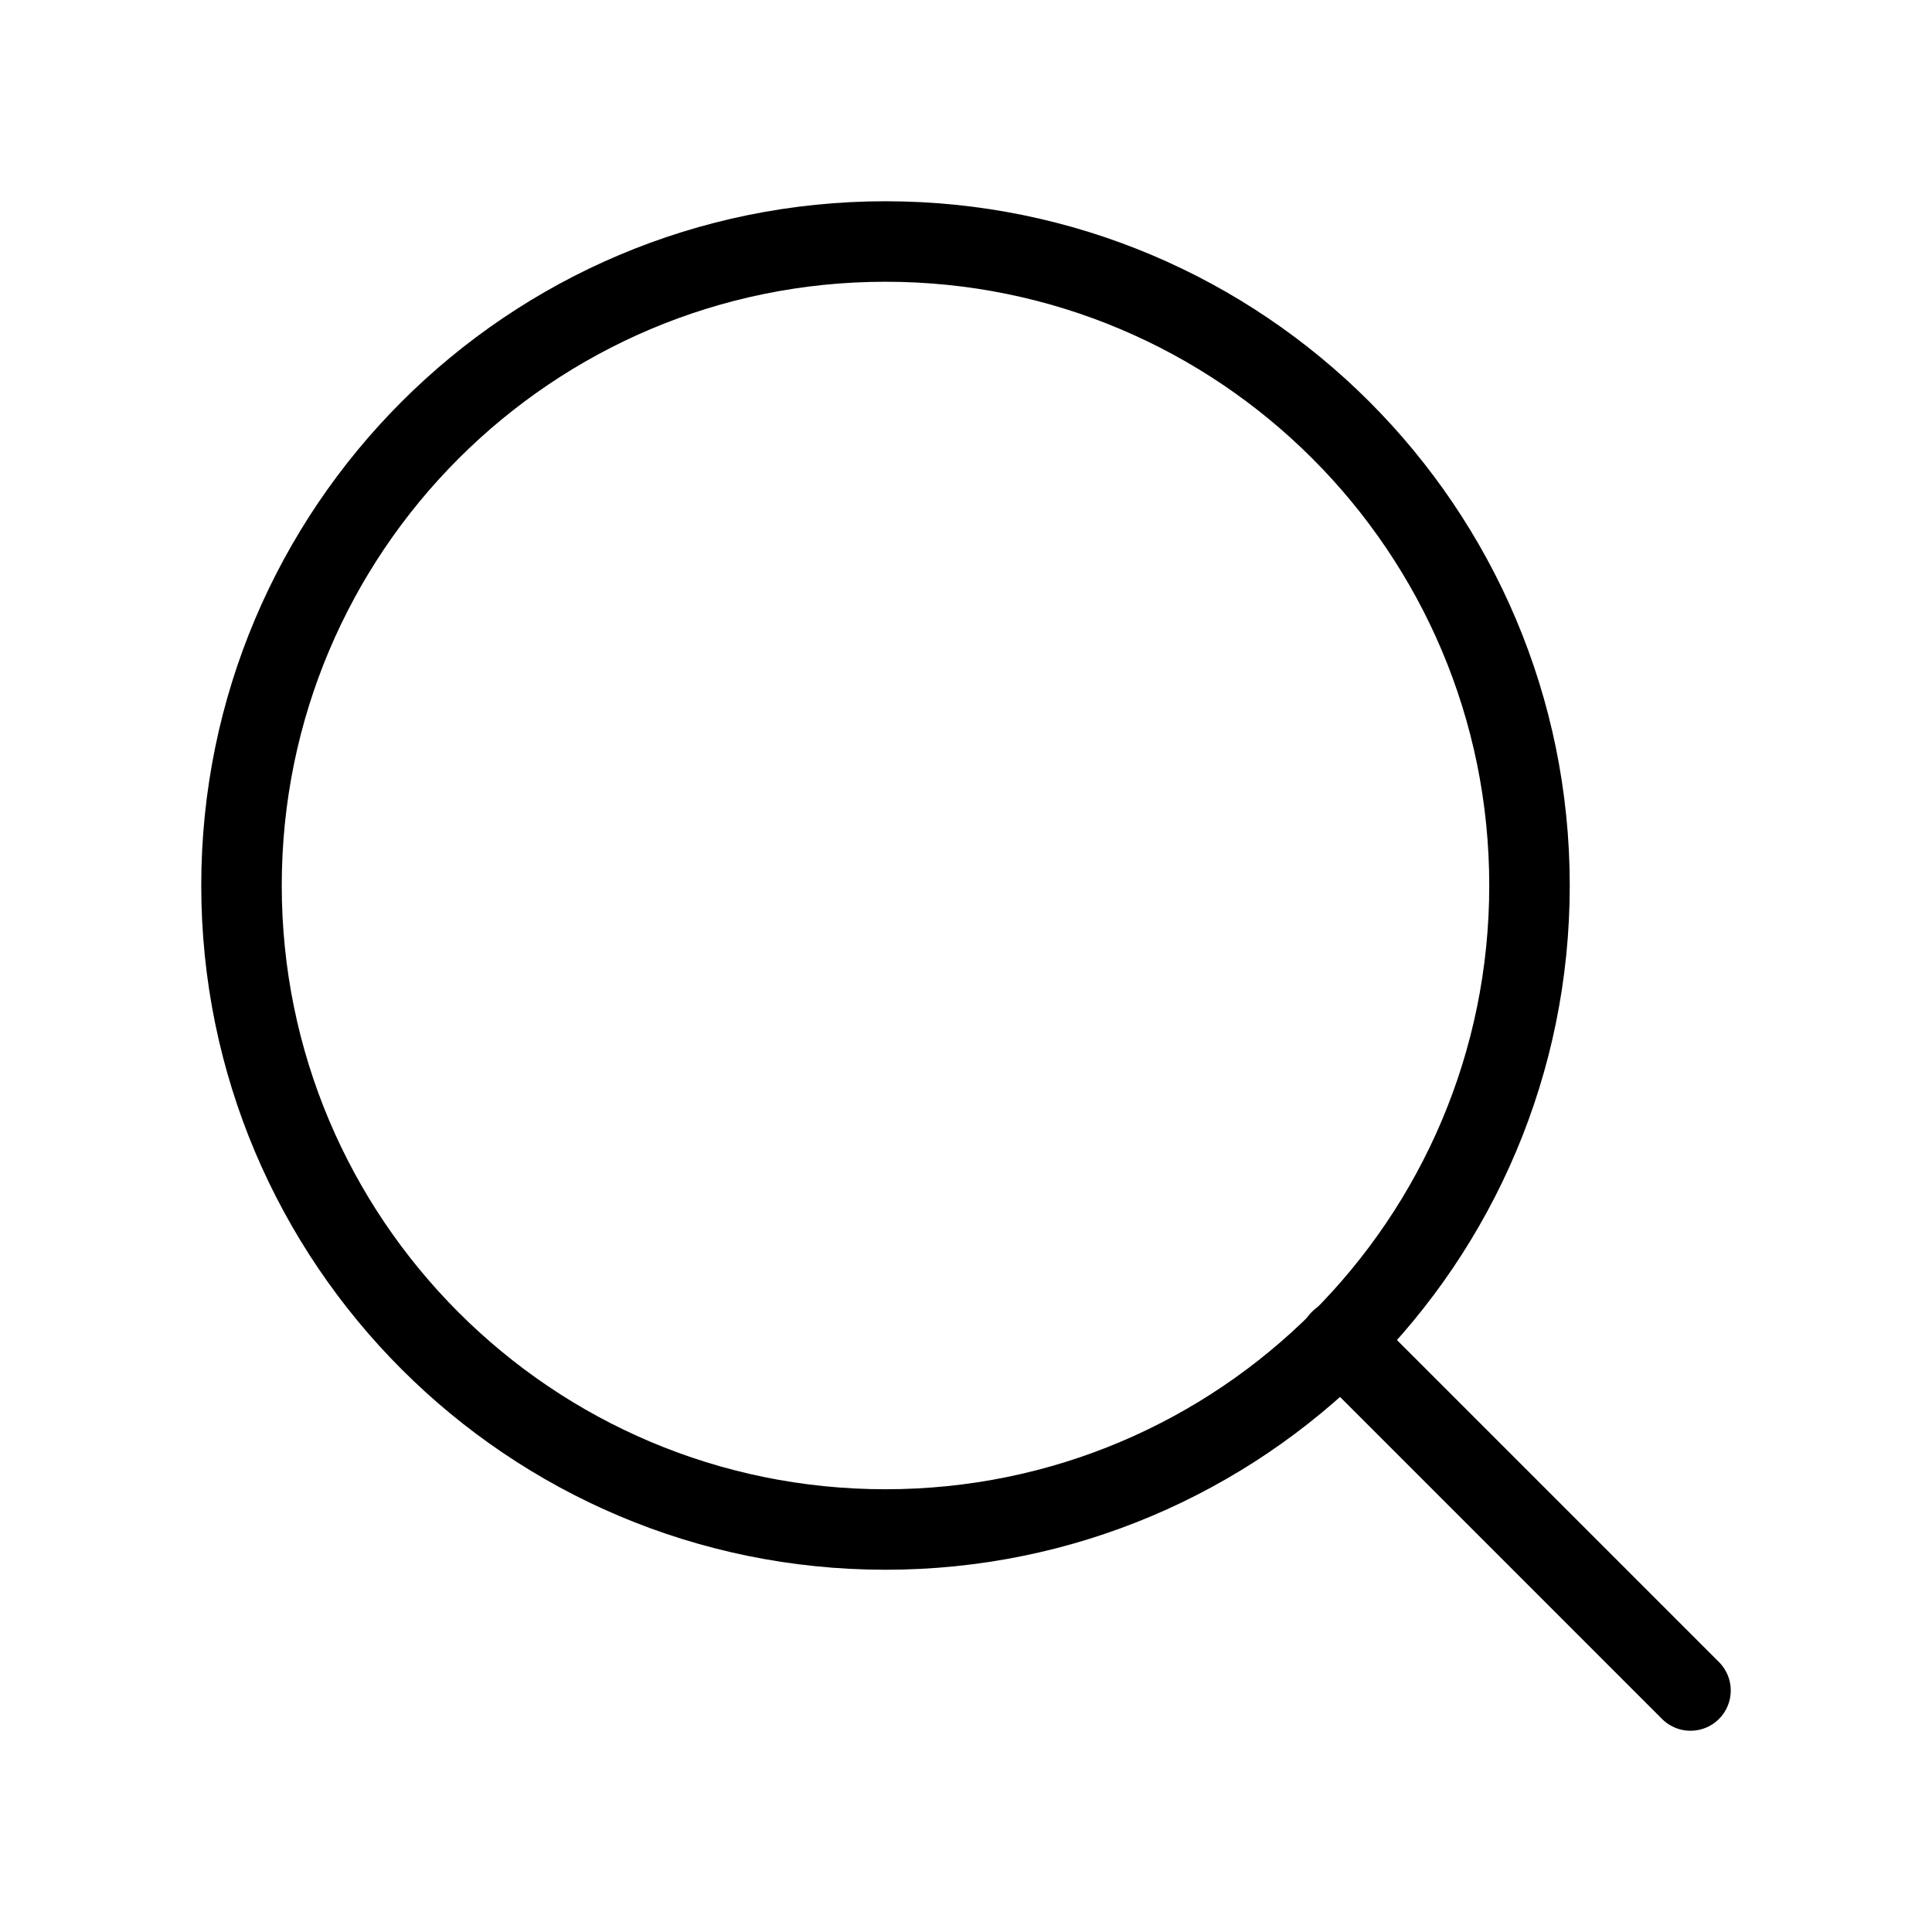
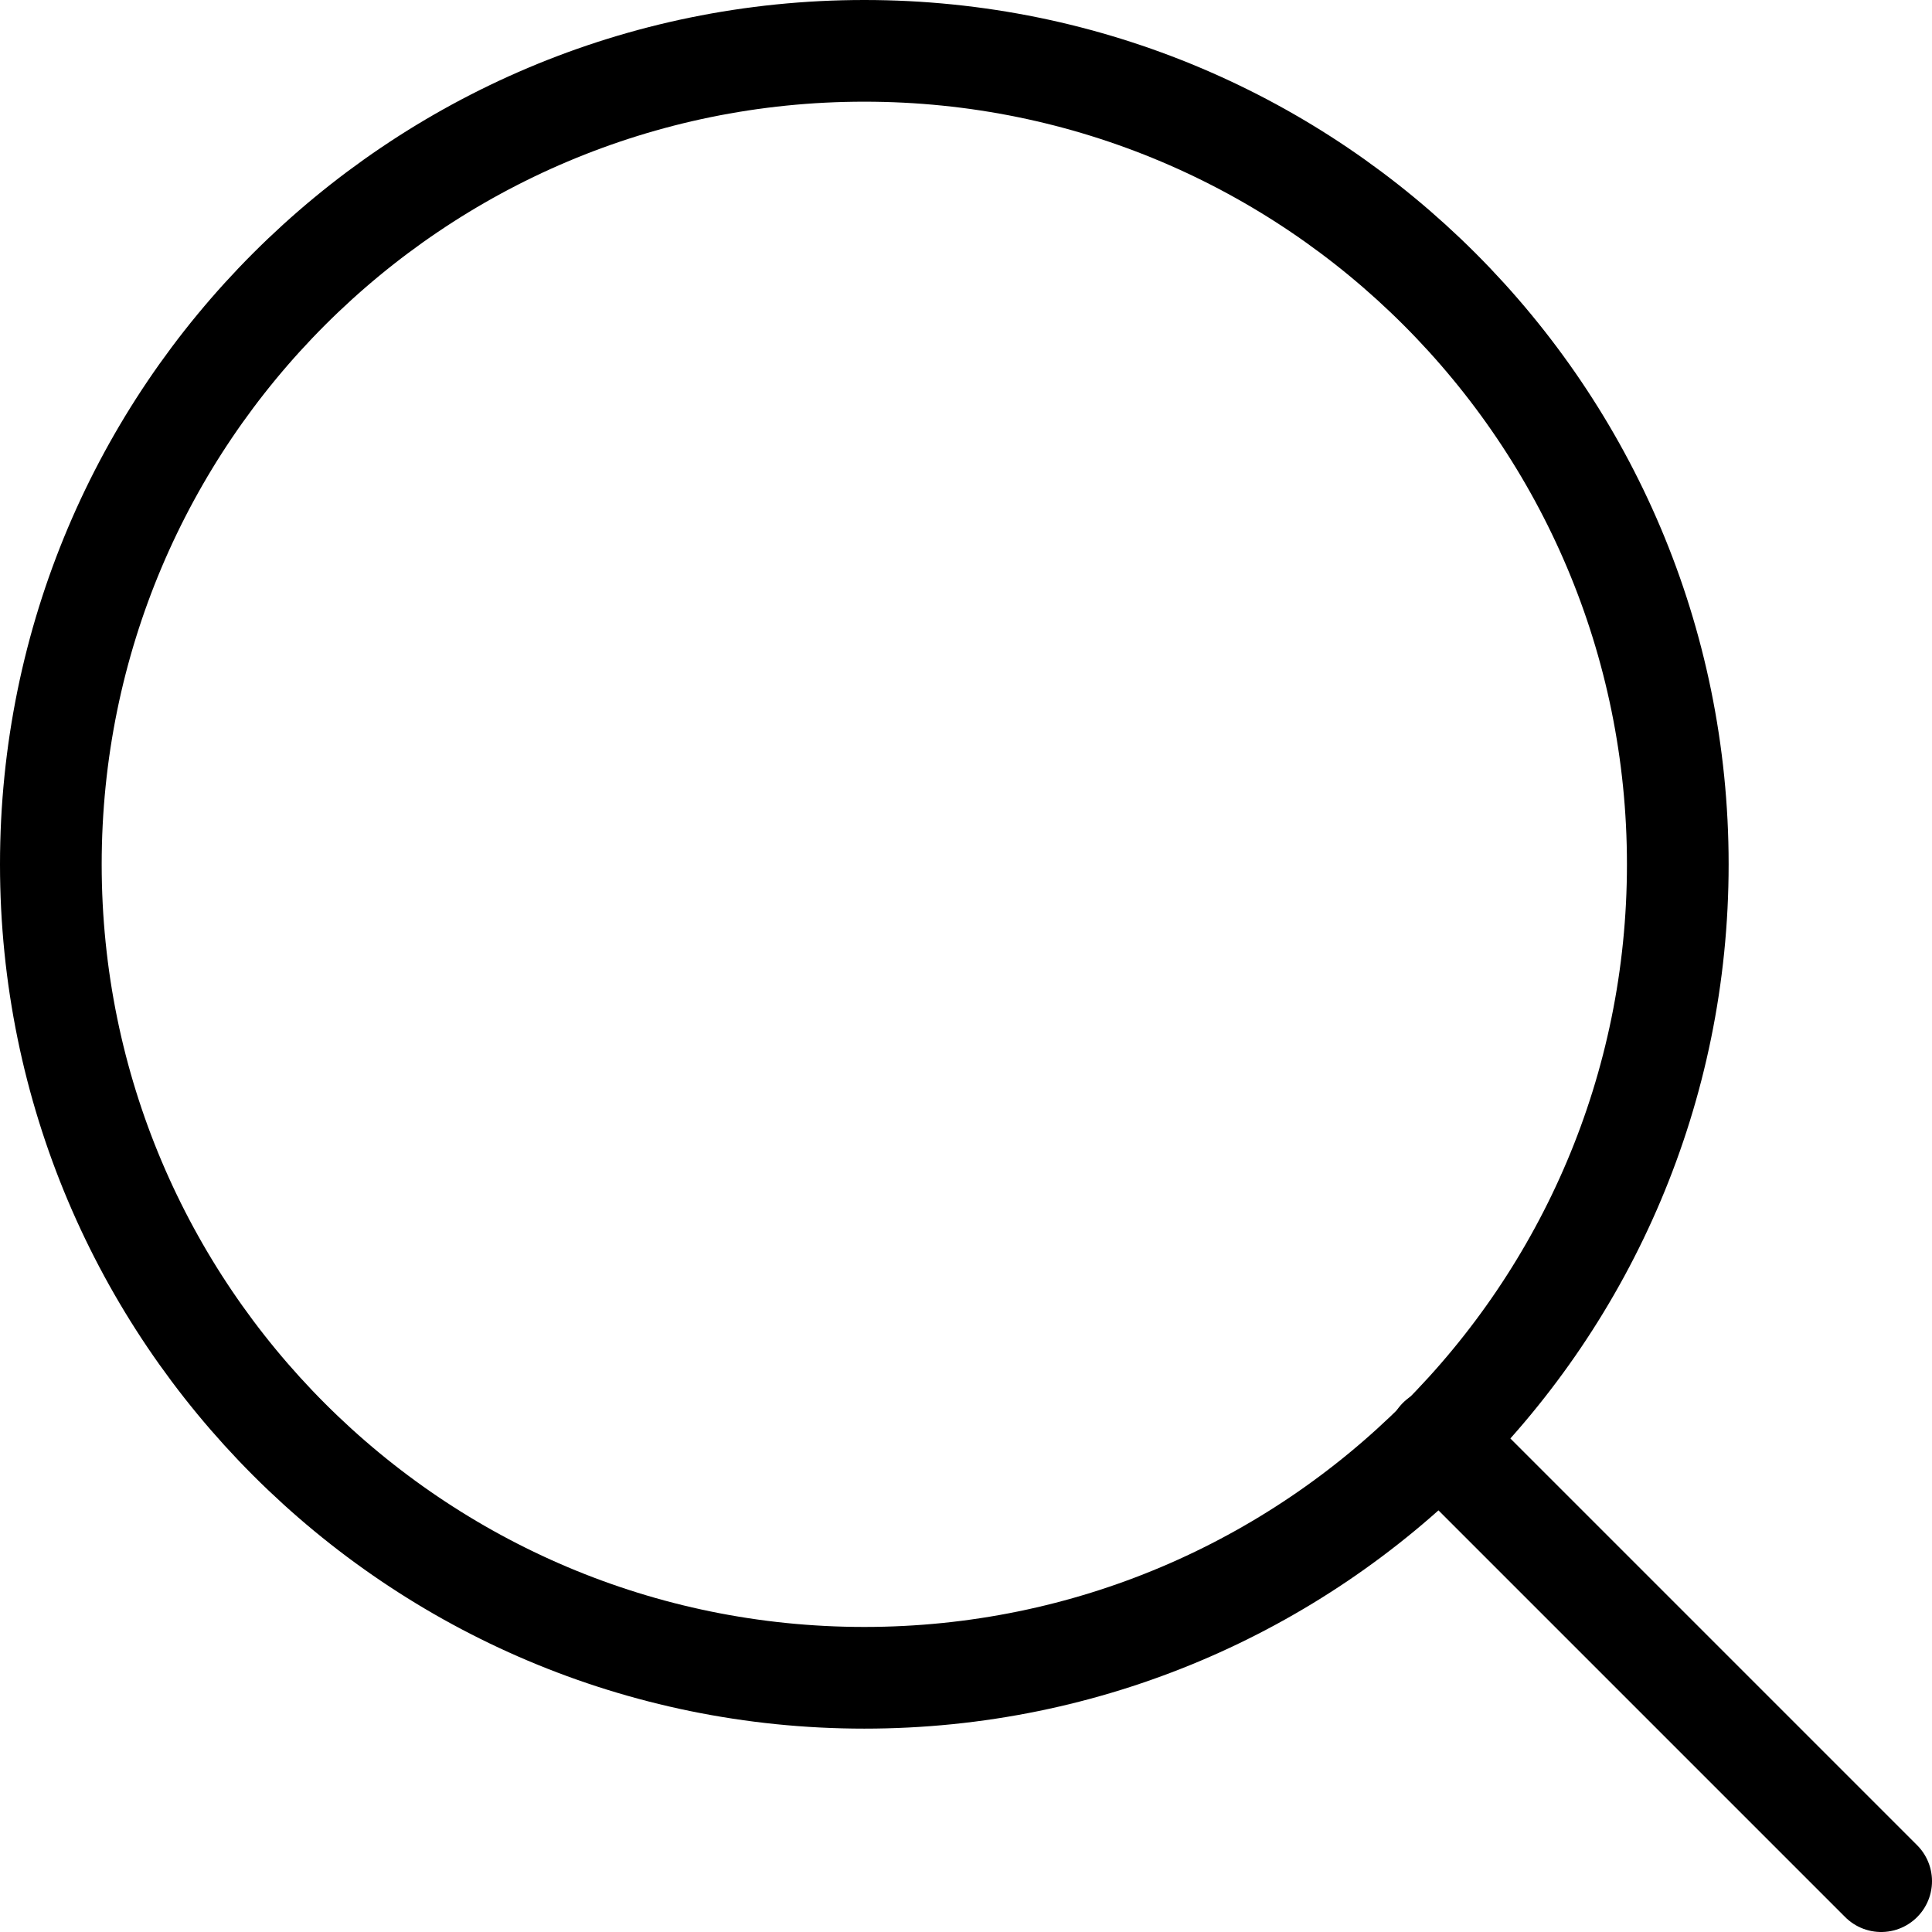
- <svg xmlns="http://www.w3.org/2000/svg" width="24" height="24" fill="none" stroke="currentColor" stroke-linecap="round" stroke-linejoin="round" class="rx-icons rxicons-search">
-   <circle cx="11" cy="11" r="8" />
-   <path d="m21 21-4.35-4.35" />
+ <svg xmlns="http://www.w3.org/2000/svg" width="19" height="19" fill="none" stroke="currentColor" stroke-linecap="round" stroke-linejoin="round" class="rx-icons rxicons-search">
+   <circle cx="8.5" cy="8.5" r="8" />
+   <path d="m18.5 18.5-4.35-4.35" />
</svg>
